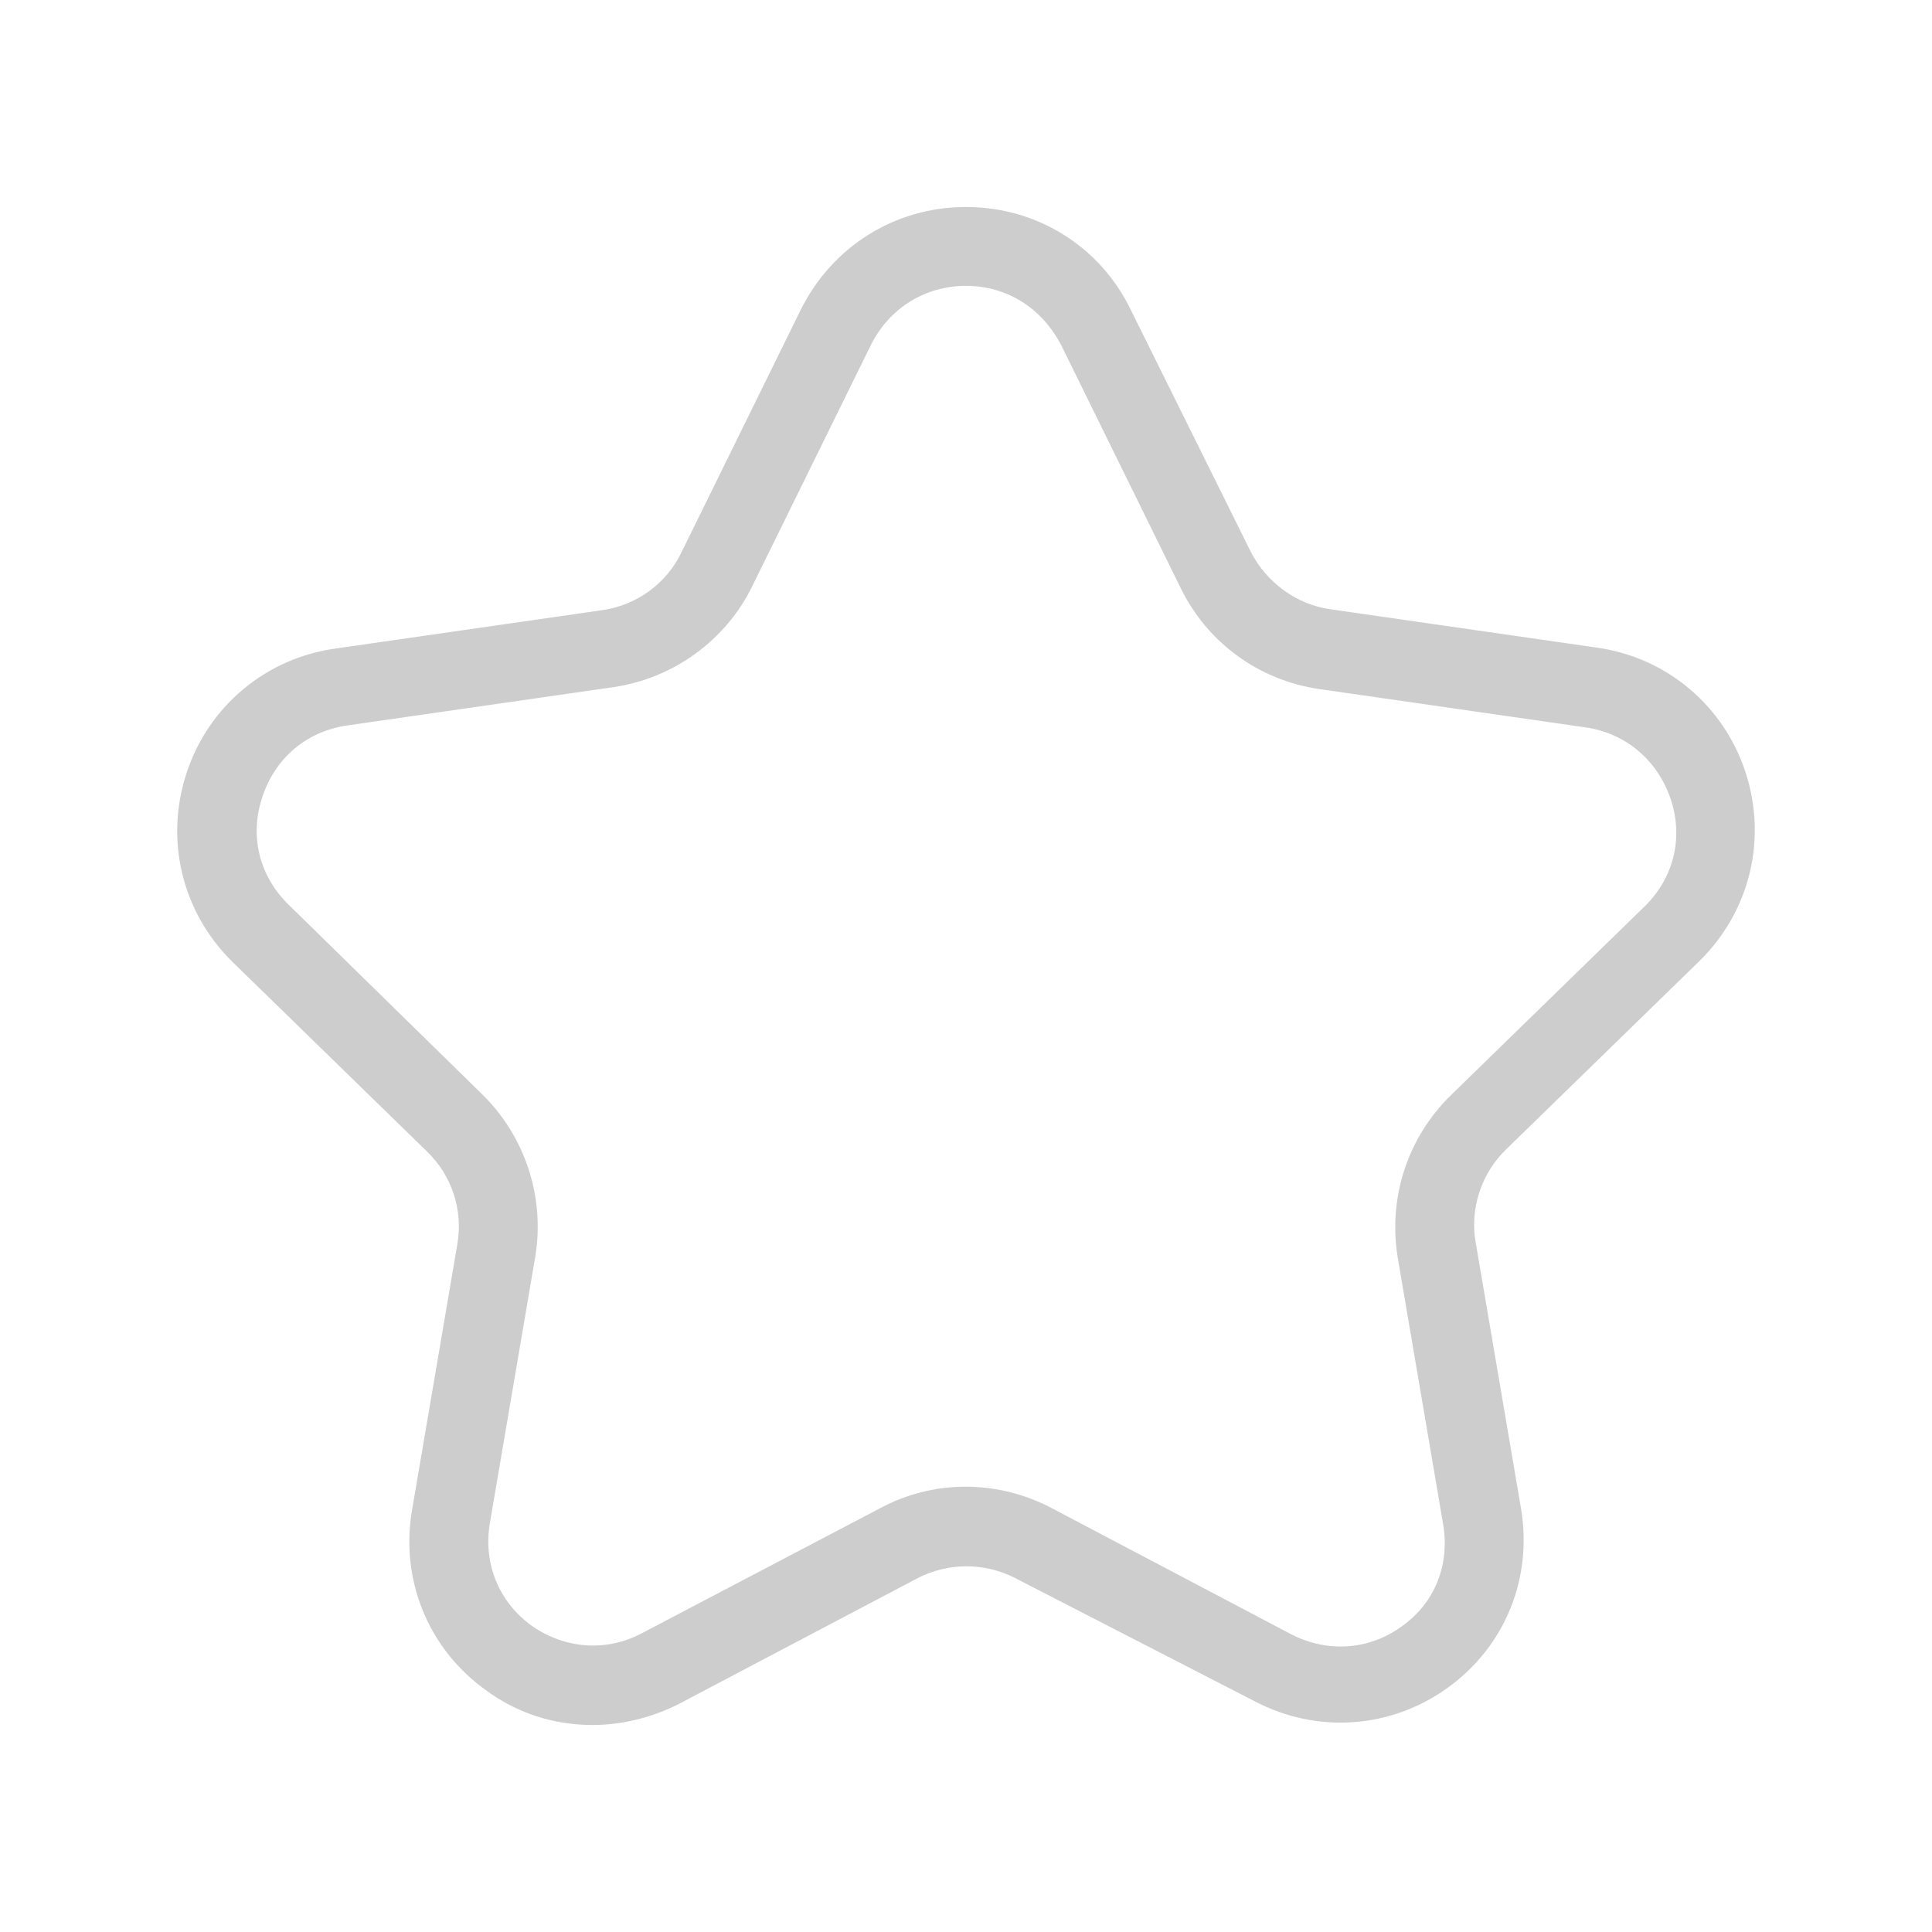
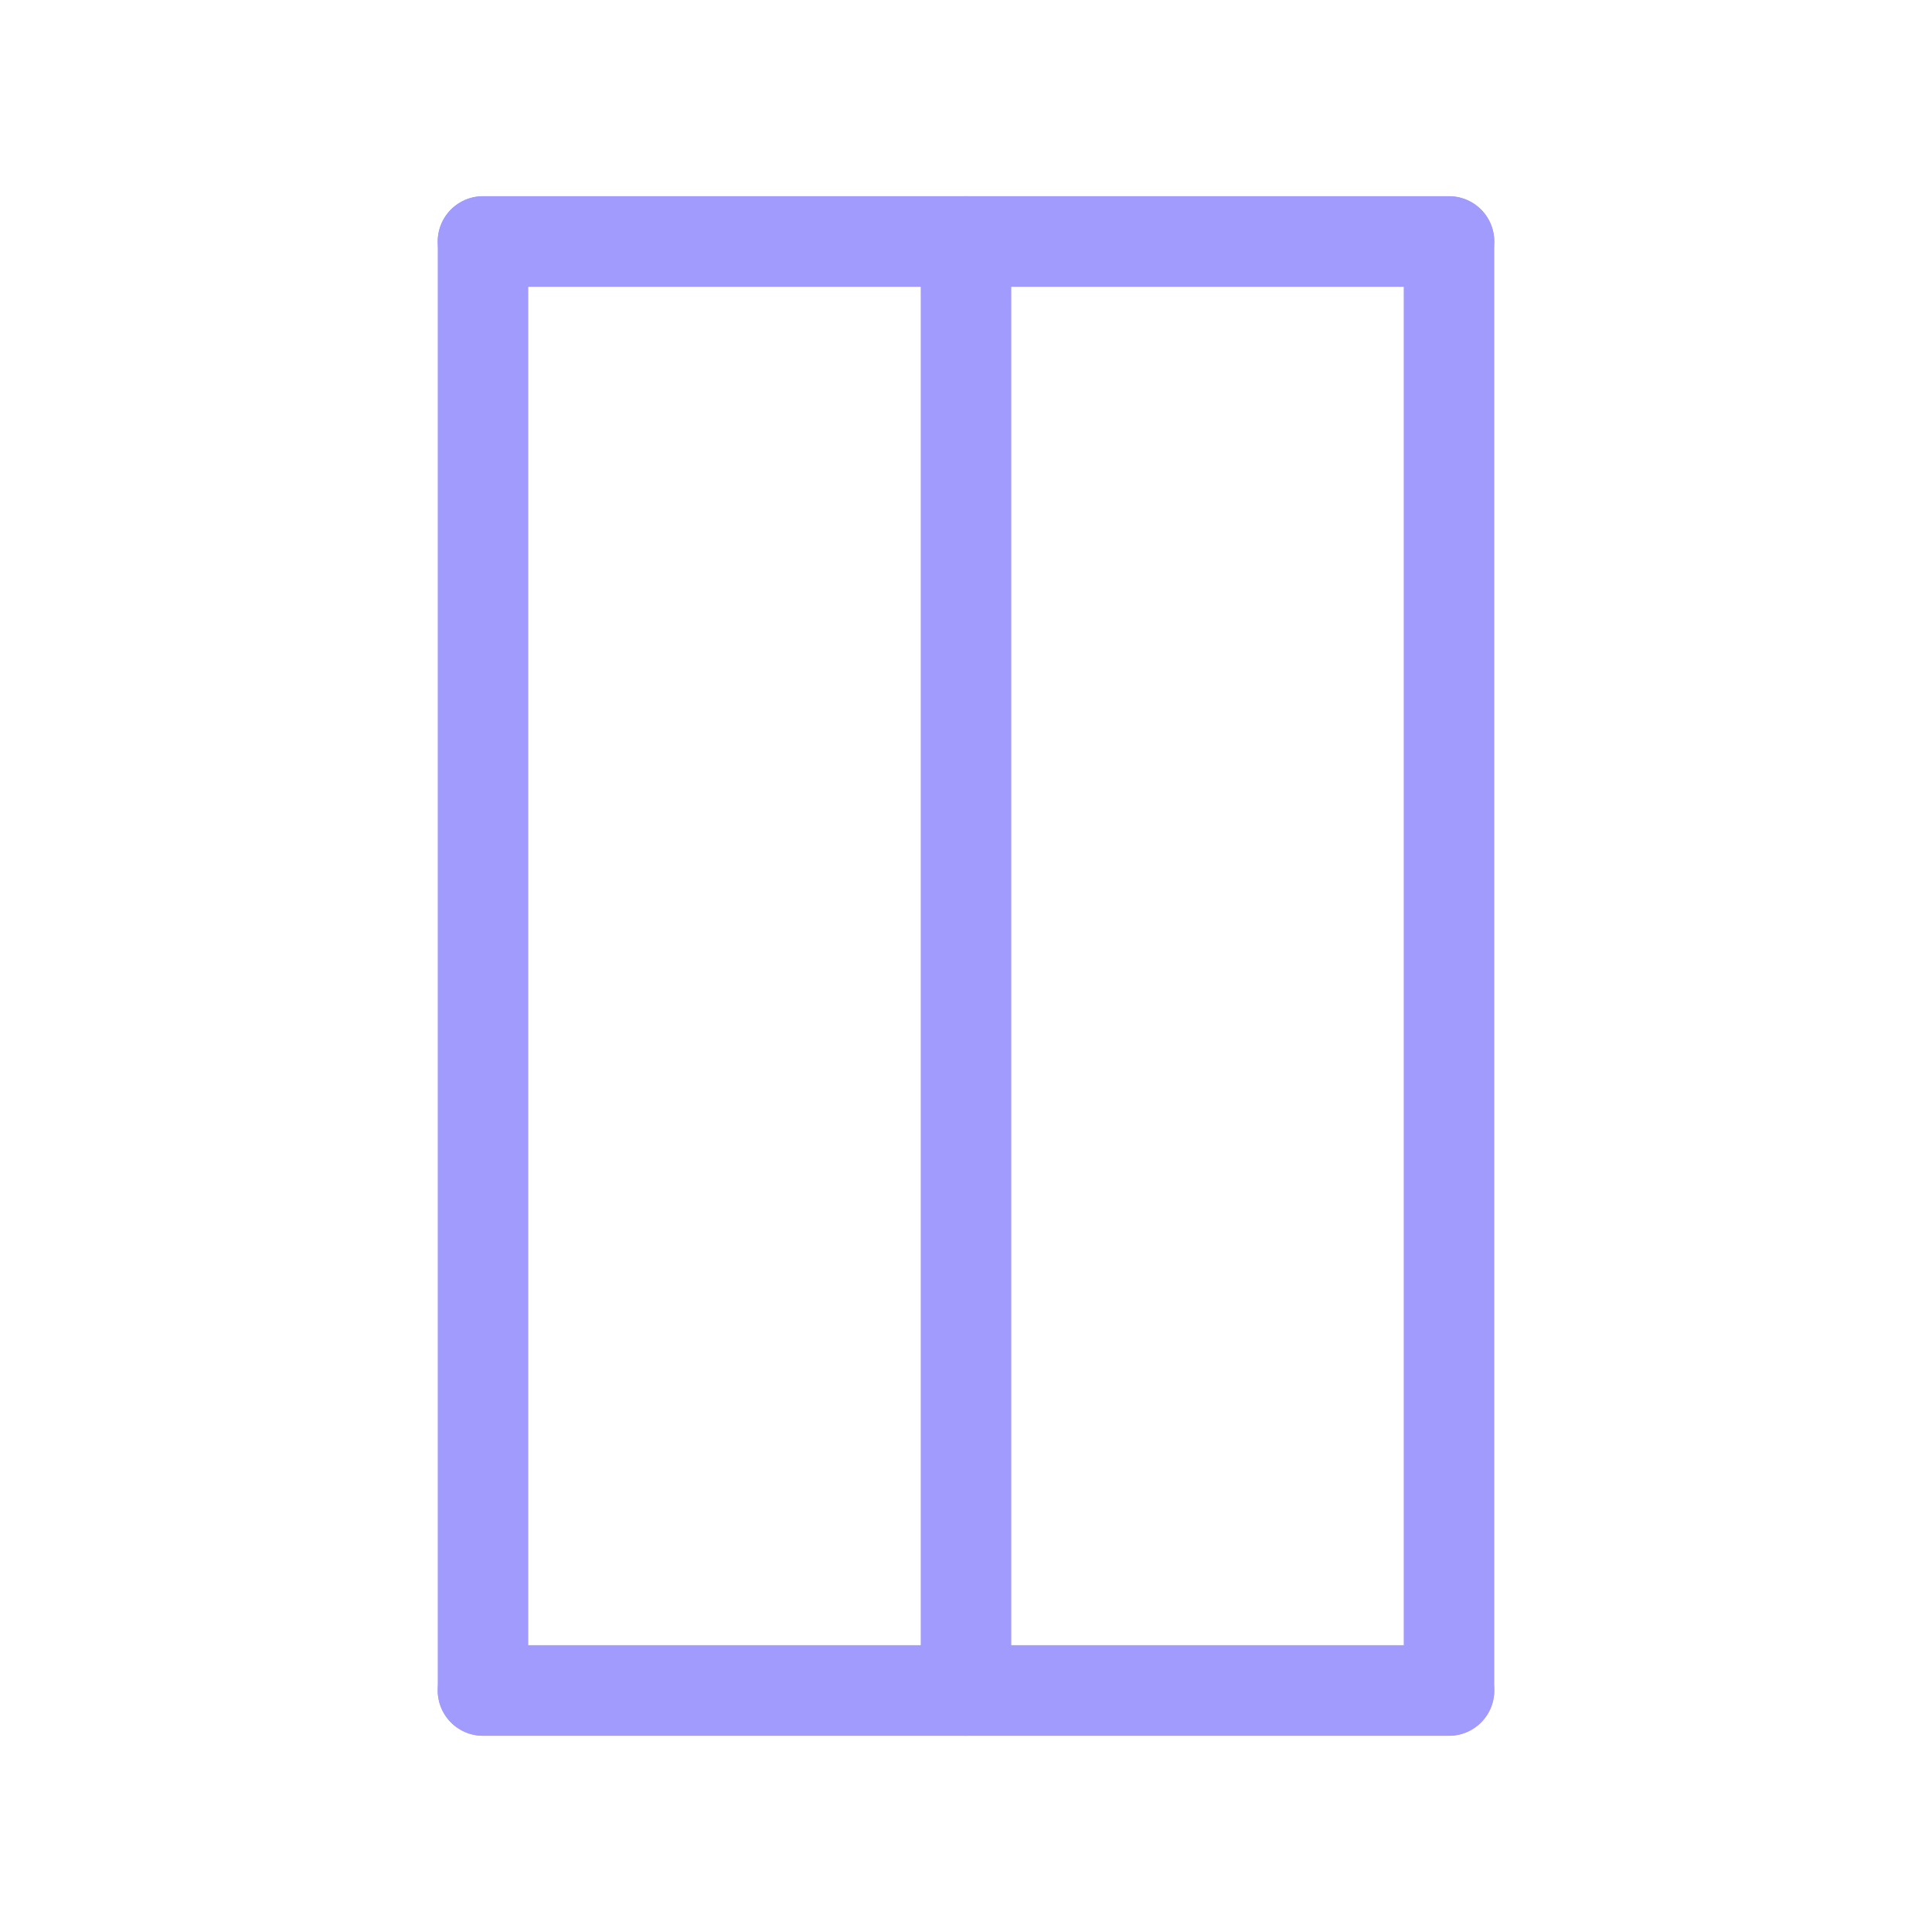
- <svg xmlns="http://www.w3.org/2000/svg" t="1783233185006" class="icon" viewBox="0 0 1024 1024" version="1.1" p-id="5229" width="48" height="48">
-   <path d="M313.992 914.286c-20.376 0-40.229-6.269-56.947-18.808-30.302-21.943-44.931-58.514-38.661-95.086l24.033-141.061c3.135-18.286-3.135-36.571-16.196-49.11L123.298 509.91c-26.645-26.122-36.049-64.261-24.555-99.788 11.494-35.527 41.796-61.127 78.89-66.351l141.584-20.376c18.286-2.612 33.959-14.106 41.796-30.302l63.216-128.522C440.947 130.612 474.384 109.714 512 109.714s71.053 20.898 87.249 54.335L662.988 292.571c8.359 16.196 24.033 27.69 41.796 30.302l141.584 20.376c37.094 5.224 67.396 30.824 78.89 66.351 11.494 35.527 2.09 73.665-24.555 99.788l-102.4 99.788c-13.061 12.539-19.331 31.347-16.196 49.11l24.033 141.061c6.269 37.094-8.359 73.143-38.661 95.086-30.302 21.943-69.486 24.555-102.4 7.314L538.122 836.441c-16.196-8.359-35.527-8.359-51.722 0l-126.955 66.873c-14.629 7.314-30.302 10.971-45.453 10.971zM512 151.51c-21.42 0-40.229 11.494-50.155 30.824L398.629 310.857c-14.106 28.735-41.796 48.588-73.143 53.29l-141.584 20.376c-21.42 3.135-38.139 17.241-44.931 38.139-6.792 20.376-1.567 41.796 14.106 56.947L255.478 579.918c22.988 22.465 33.437 54.857 28.212 86.204l-24.033 141.061c-3.657 21.42 4.702 41.796 21.943 54.335 17.763 12.539 39.706 14.106 58.514 4.18L466.547 799.347c28.212-15.151 62.171-15.151 90.906 0l126.955 66.873c19.331 9.927 41.273 8.359 58.514-4.18 17.763-12.539 25.6-32.914 21.943-54.335l-24.033-141.061c-5.224-31.869 5.224-63.739 28.212-86.204L871.445 480.653c15.673-15.151 20.898-36.571 14.106-56.947-6.792-20.376-23.51-35.004-44.931-38.139l-141.584-20.376c-31.869-4.702-59.037-24.555-73.143-53.29l-63.216-128.522c-10.449-20.376-29.257-31.869-50.678-31.869z m-35.527 666.122z" fill="#cdcdcd" p-id="5230" />
+ <svg xmlns="http://www.w3.org/2000/svg" t="1783235615000" class="icon" viewBox="0 0 1024 1024" version="1.1" p-id="5232" width="48" height="48">
+   <path d="M256 128h512v768H256V128z" fill="none" stroke="#A29BFE" stroke-width="48" stroke-linecap="round" stroke-linejoin="round" />
+   <path d="M256 128h512M256 896h512" fill="none" stroke="#A29BFE" stroke-width="48" stroke-linecap="round" />
+   <path d="M512 128v768" fill="none" stroke="#A29BFE" stroke-width="48" stroke-linecap="round" />
</svg>
